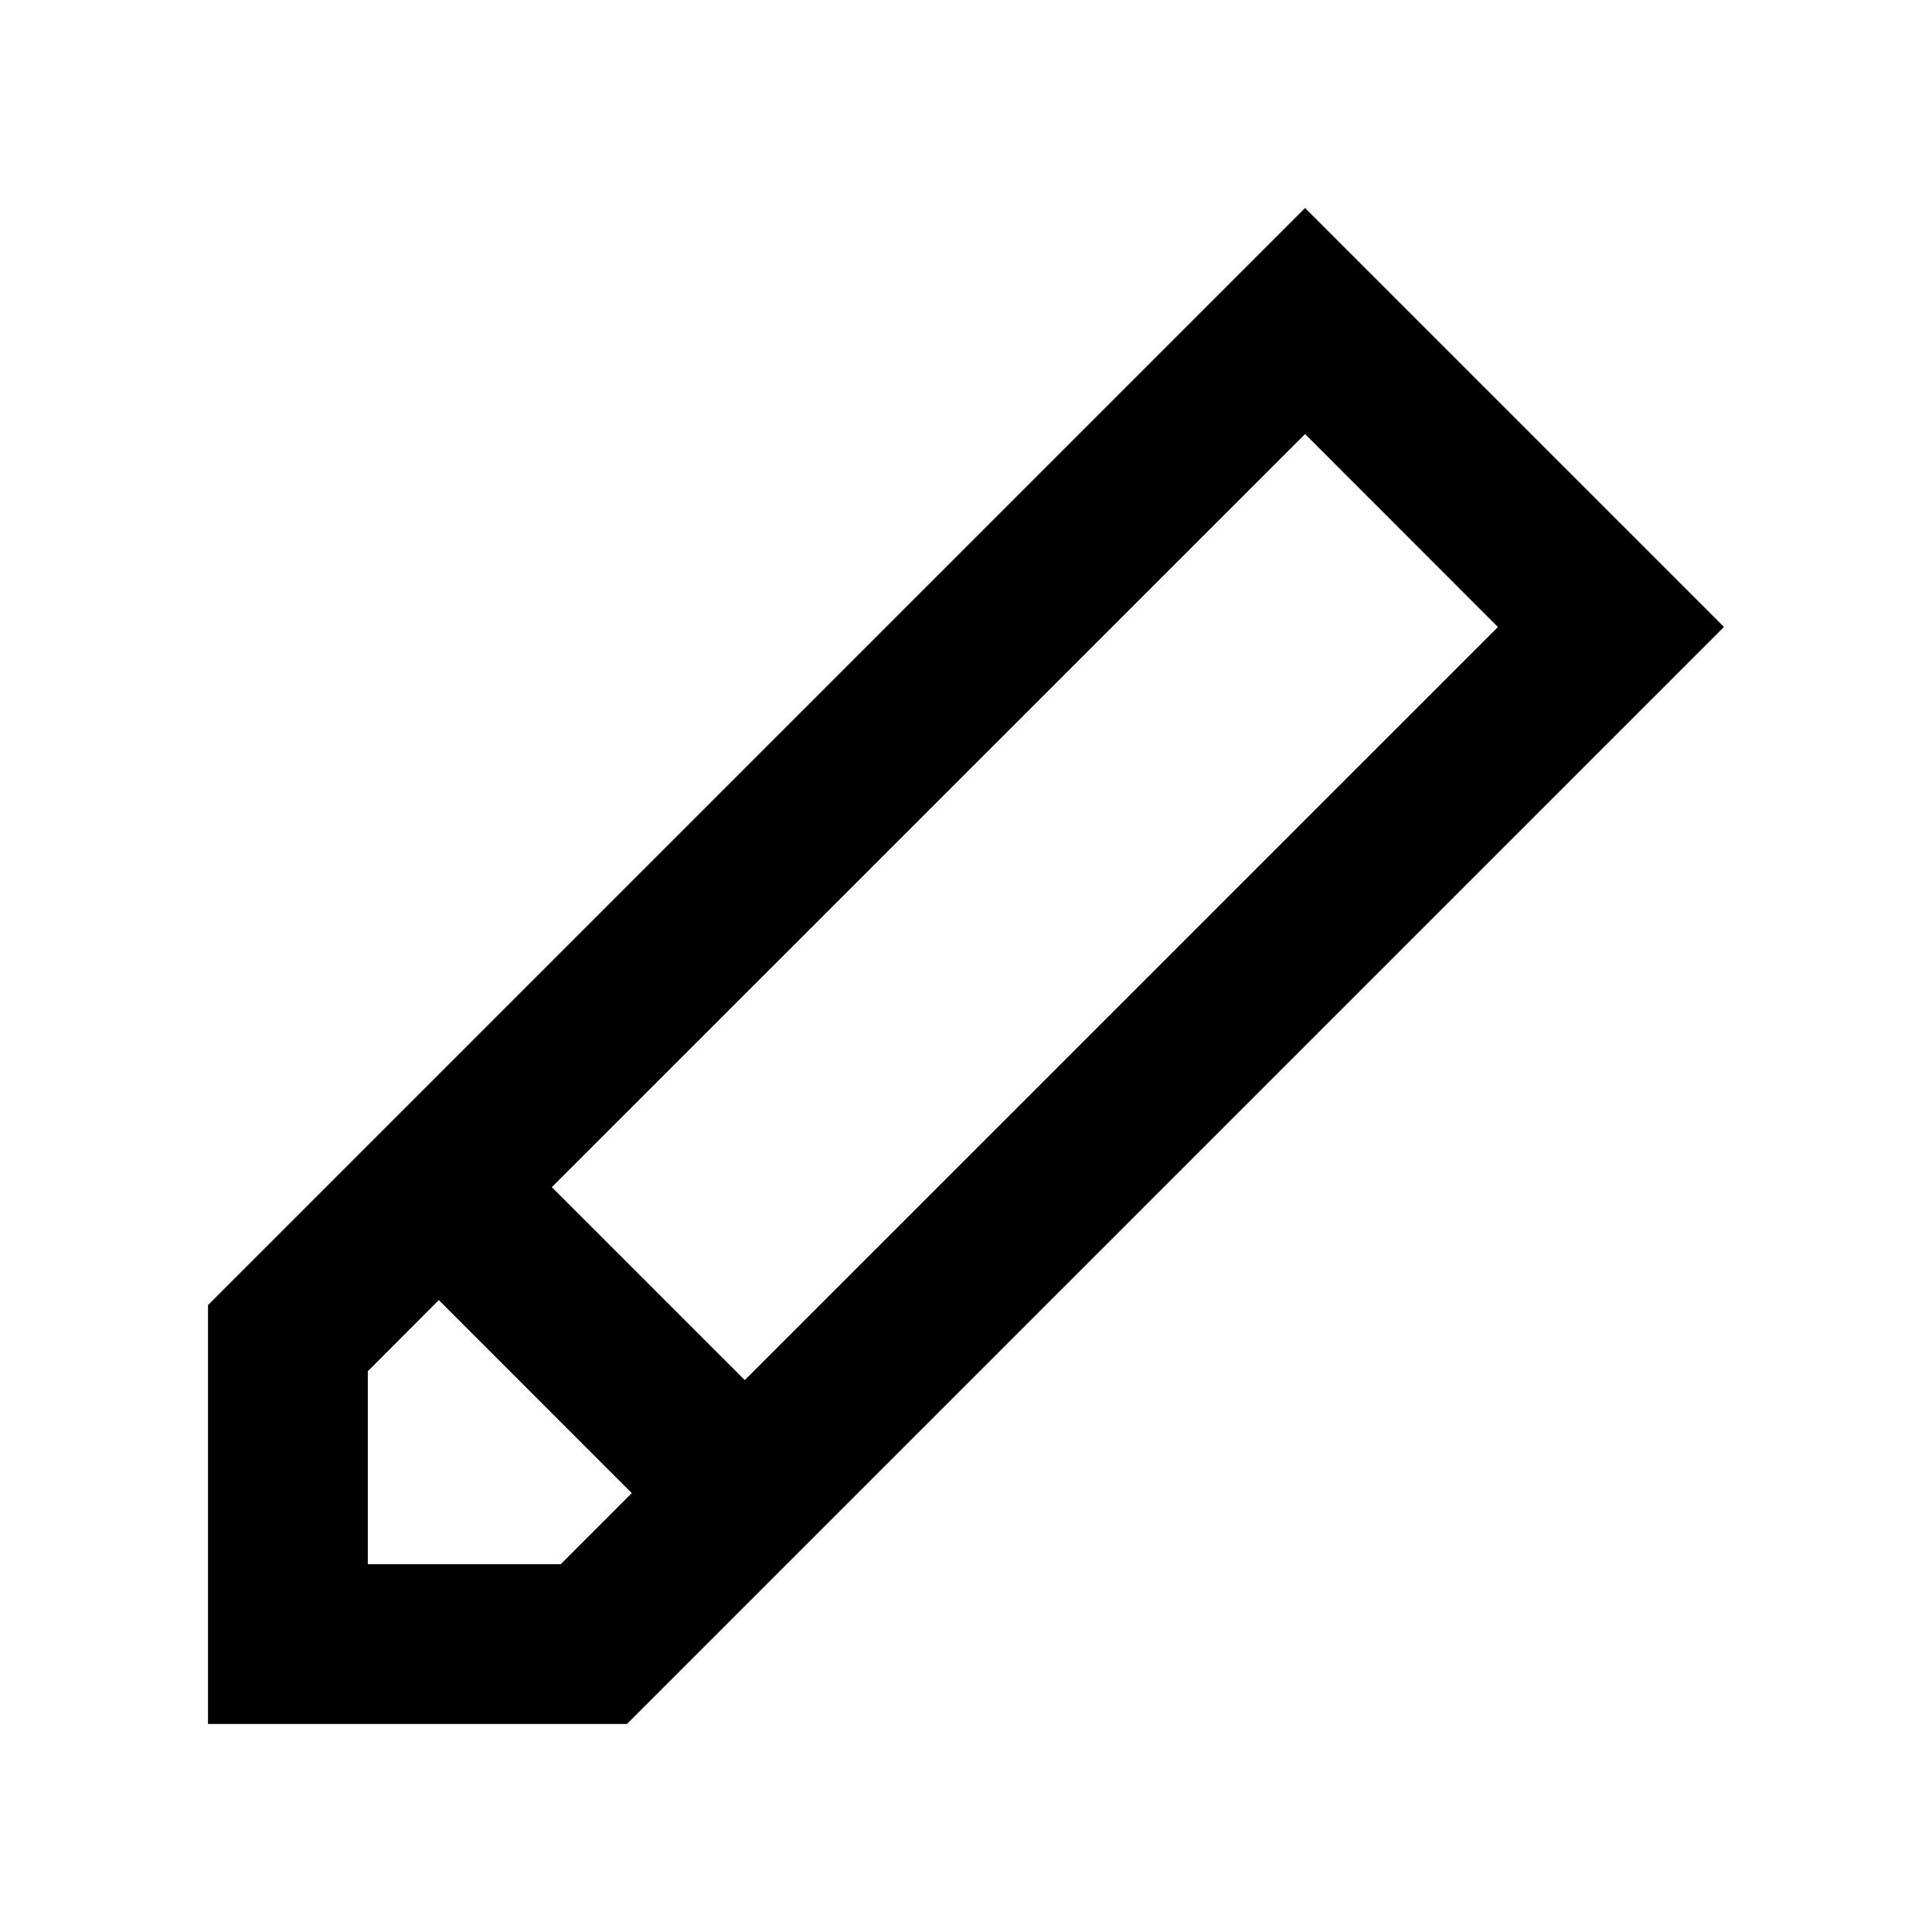
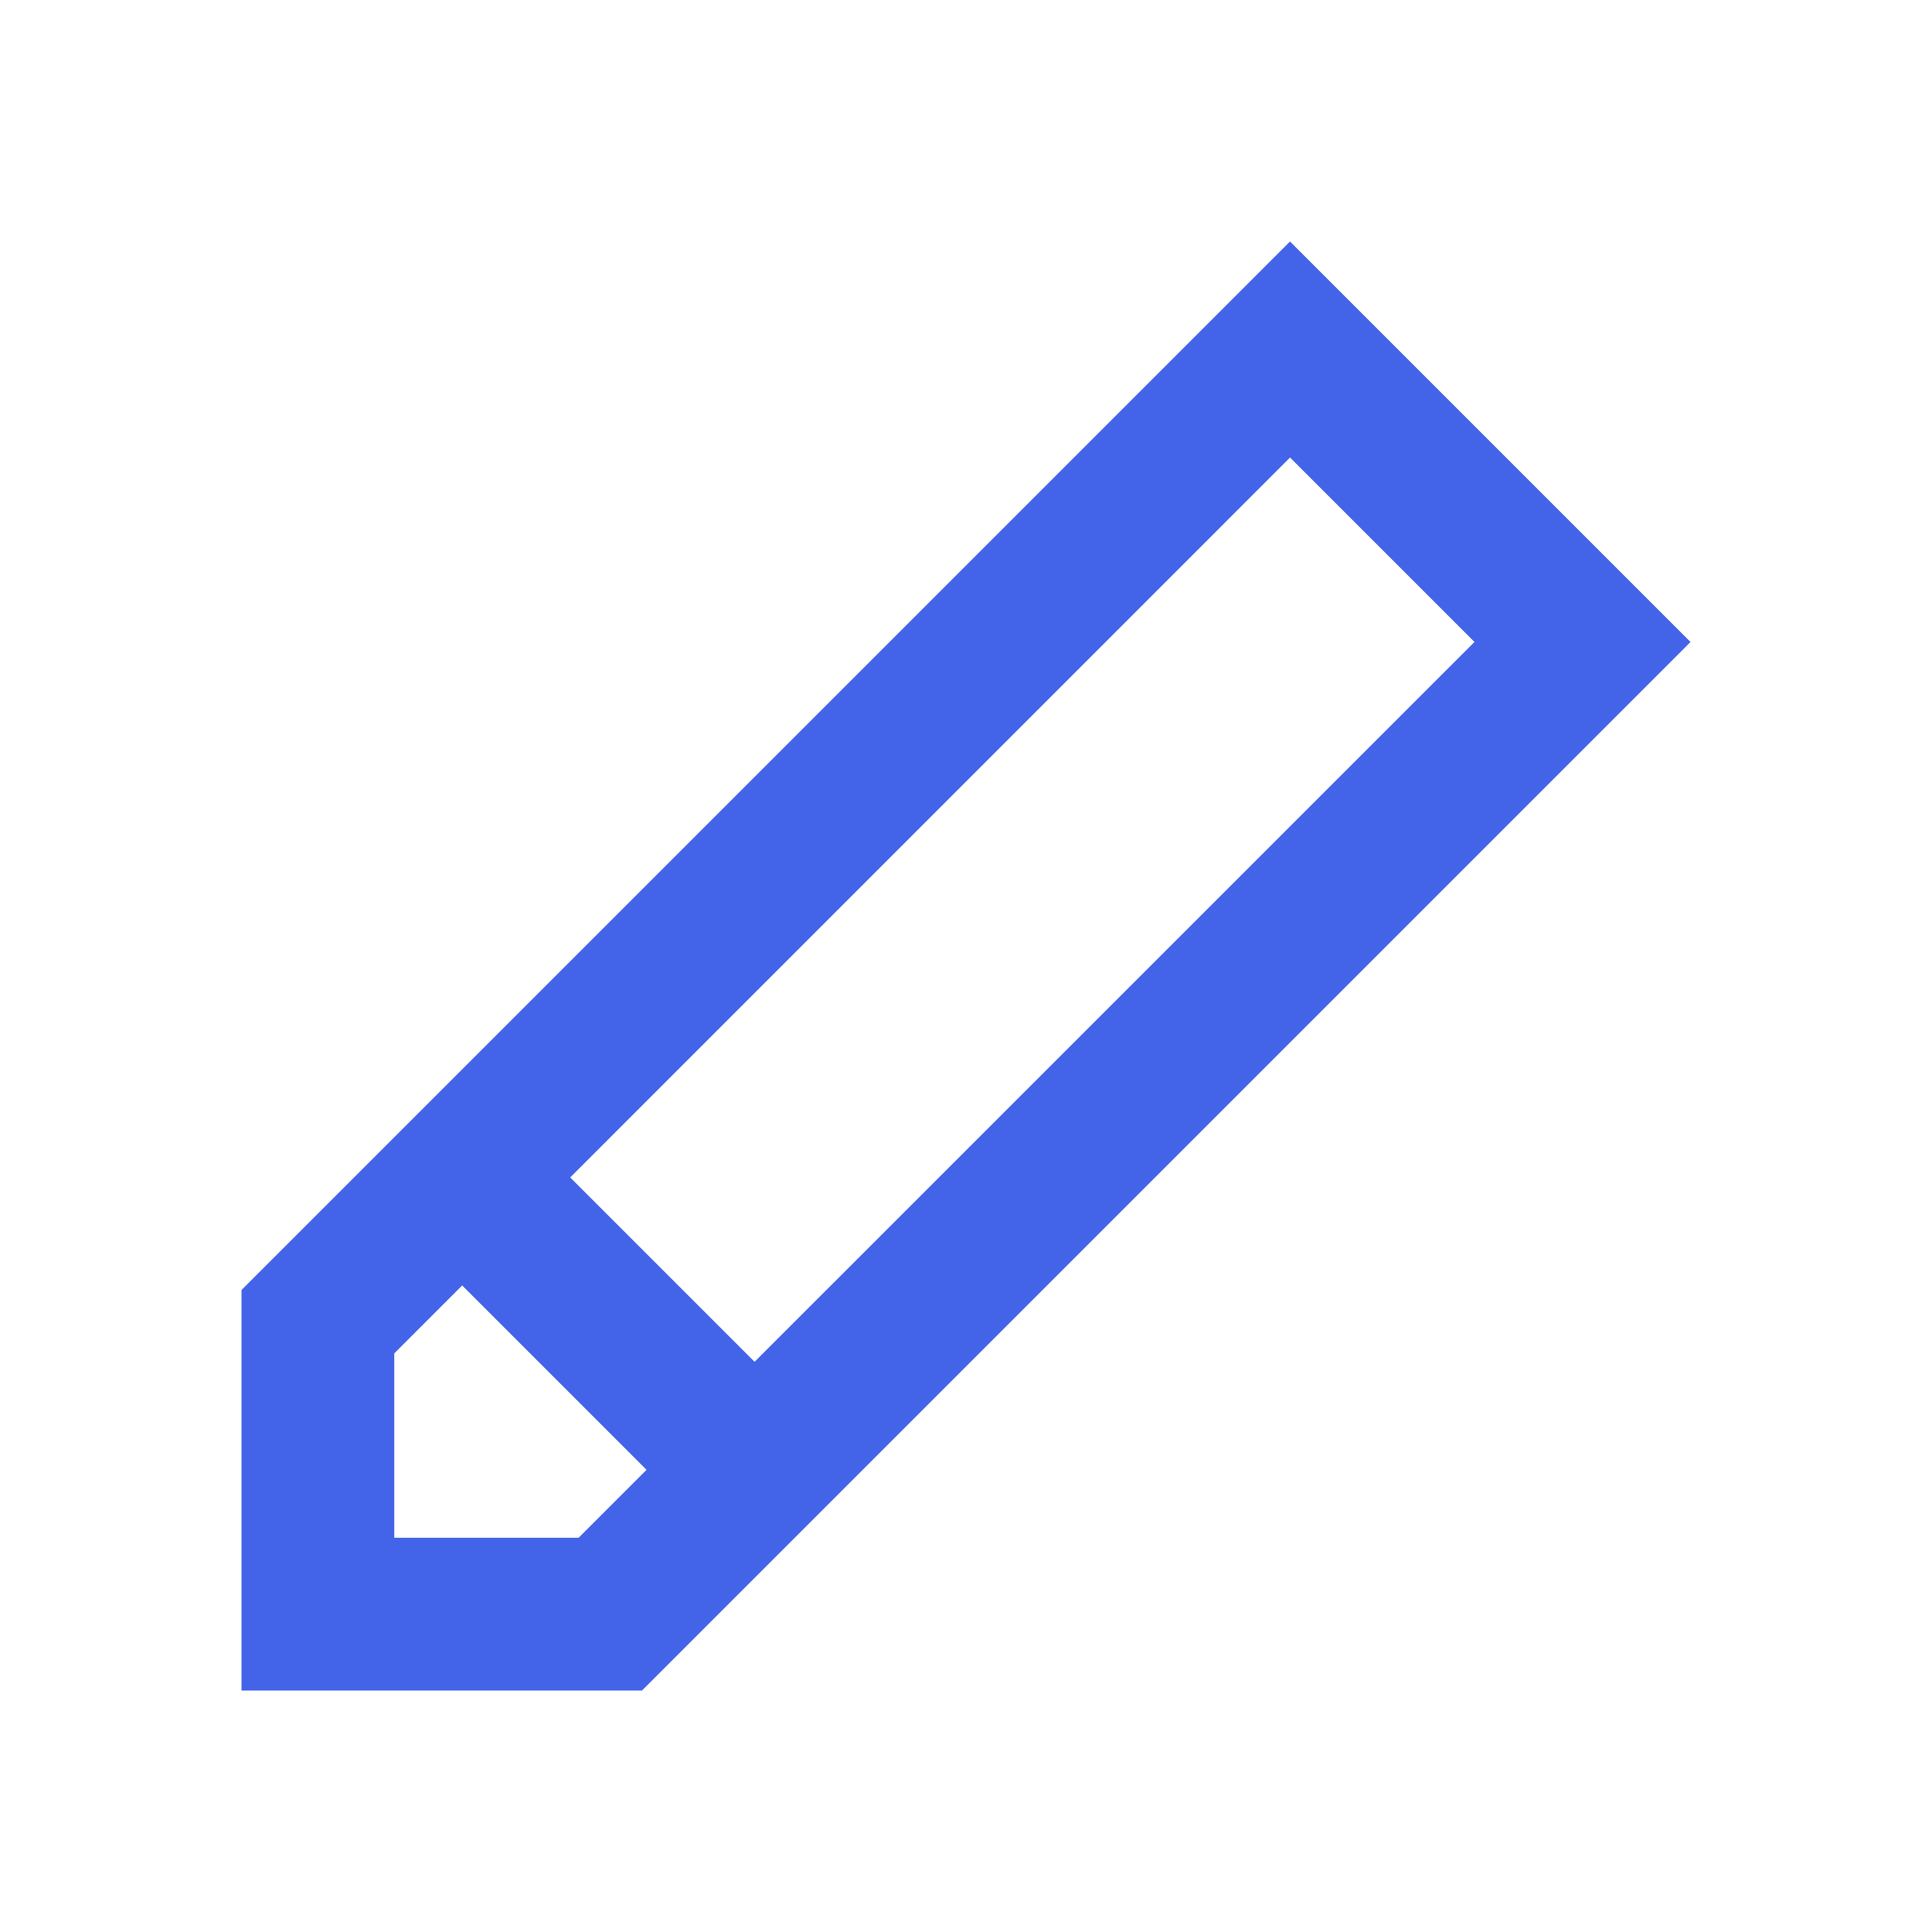
- <svg xmlns="http://www.w3.org/2000/svg" id="Camada_1" data-name="Camada 1" viewBox="0 0 24 24">
-   <path d="M16.212,5.392,6.855,14.747l2.397,2.397,9.356-9.355ZM5.451,16.15l-.882.884v2.397H6.966l.882-.883ZM16.212,2.584,21.416,7.788,7.788,21.416H2.584V16.212Z" />
+ <svg xmlns="http://www.w3.org/2000/svg" width="32" height="32" viewBox="0 0 32 32" fill="none">
+   <path fill-rule="evenodd" clip-rule="evenodd" d="M4 21.367L21.367 4L28 10.633L10.633 28H4L4 21.367ZM6.53 25.47L9.584 25.47L10.709 24.345L7.655 21.291L6.53 22.416L6.53 25.47ZM12.498 22.556L24.422 10.633L21.367 7.578L9.444 19.502L12.498 22.556Z" fill="#4364E8" />
</svg>
